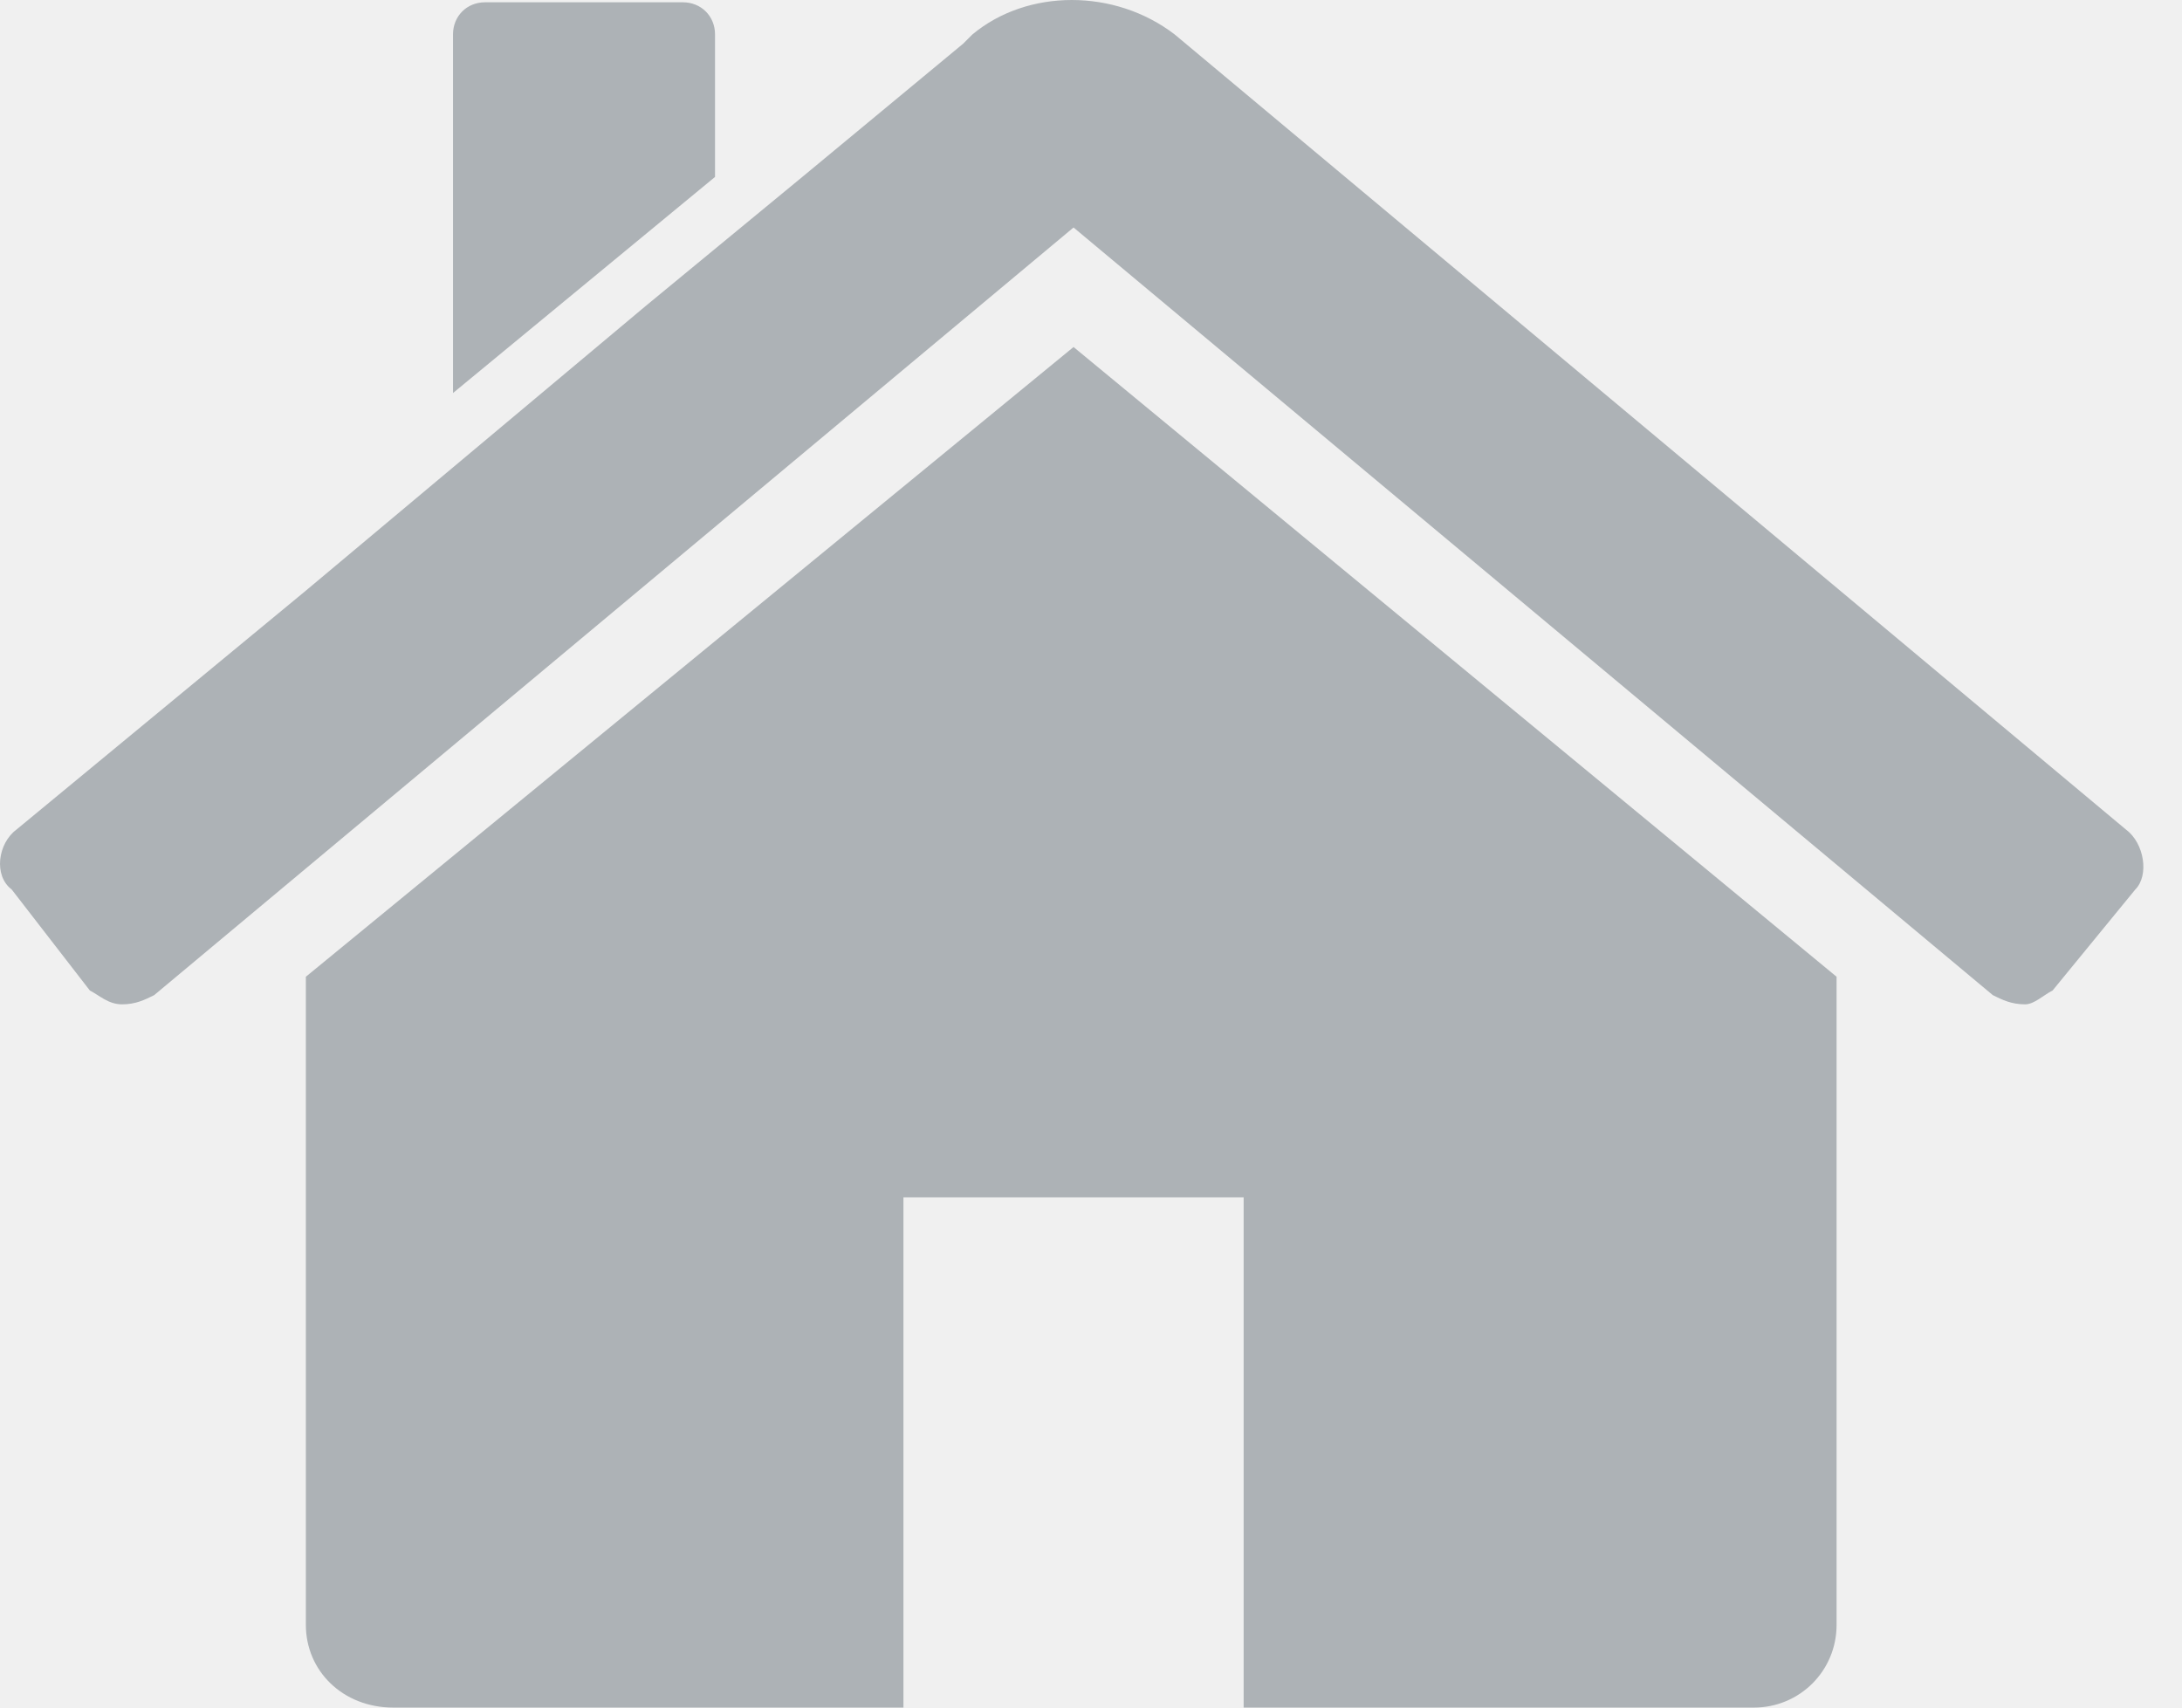
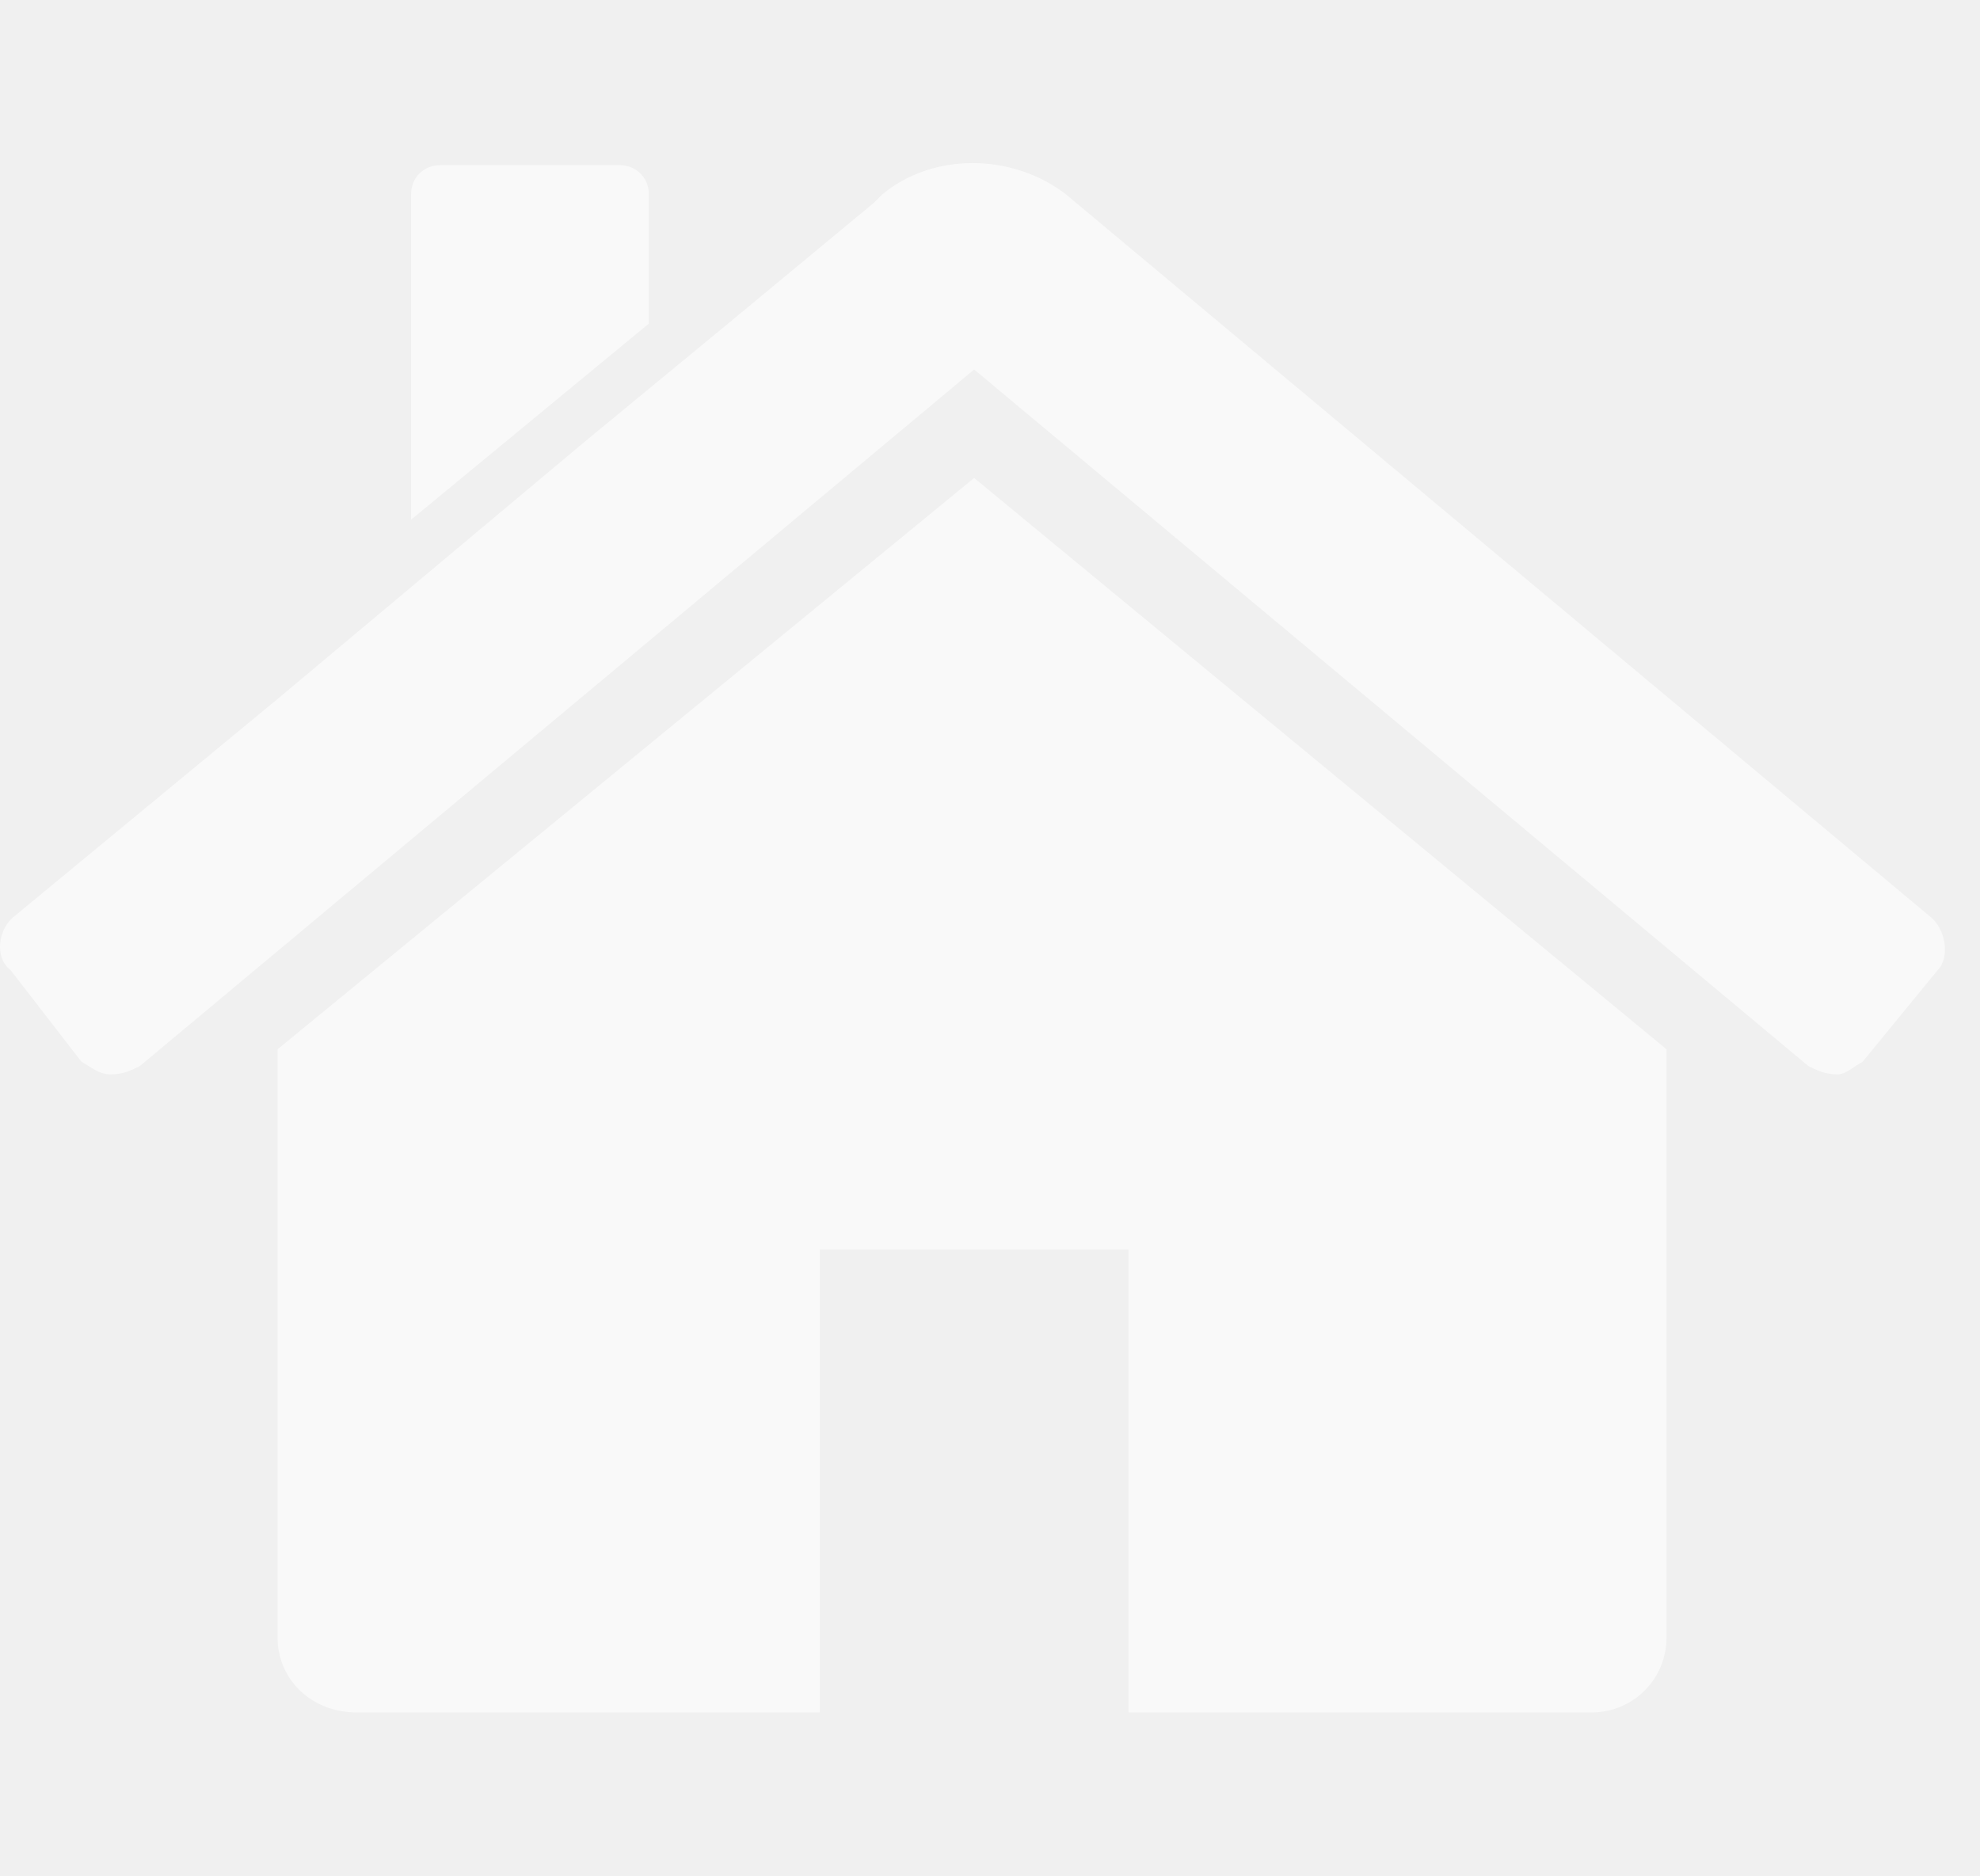
- <svg xmlns="http://www.w3.org/2000/svg" width="23" height="18" viewBox="0 0 23 18" fill="none">
-   <path d="M4.775 0.363C4.775 0.17 4.92 0.024 5.114 0.024L7.197 0.024C7.391 0.024 7.537 0.17 7.537 0.363V1.865L4.775 4.143L4.775 0.363ZM3.224 6.226L6.81 3.222L8.457 1.865L10.153 0.46L10.25 0.363C10.831 -0.121 11.752 -0.121 12.382 0.363L22.411 8.746C22.605 8.891 22.654 9.23 22.508 9.376L21.636 10.441C21.539 10.49 21.442 10.587 21.346 10.587C21.2 10.587 21.103 10.538 21.006 10.49L11.316 2.398L1.625 10.49C1.528 10.538 1.432 10.587 1.286 10.587C1.141 10.587 1.044 10.49 0.947 10.441L0.123 9.376C-0.07 9.23 -0.022 8.891 0.172 8.746L3.224 6.226ZM11.316 3.658L19.359 10.296V17.128C19.359 17.612 18.971 18 18.487 18H13.109L13.109 12.622H9.523L9.523 18H4.145C3.612 18 3.224 17.612 3.224 17.128L3.224 10.296L11.316 3.658Z" fill="#ADB2B6" />
+ <svg xmlns="http://www.w3.org/2000/svg" width="19" height="18" viewBox="0 0 23 18" fill="none">
+   <path d="M4.775 0.363C4.775 0.17 4.92 0.024 5.114 0.024L7.197 0.024C7.391 0.024 7.537 0.17 7.537 0.363V1.865L4.775 4.143L4.775 0.363ZM3.224 6.226L6.81 3.222L8.457 1.865L10.153 0.46L10.25 0.363C10.831 -0.121 11.752 -0.121 12.382 0.363L22.411 8.746C22.605 8.891 22.654 9.23 22.508 9.376L21.636 10.441C21.539 10.49 21.442 10.587 21.346 10.587C21.2 10.587 21.103 10.538 21.006 10.49L11.316 2.398L1.625 10.49C1.528 10.538 1.432 10.587 1.286 10.587C1.141 10.587 1.044 10.49 0.947 10.441L0.123 9.376C-0.07 9.23 -0.022 8.891 0.172 8.746L3.224 6.226ZM11.316 3.658L19.359 10.296V17.128C19.359 17.612 18.971 18 18.487 18H13.109L13.109 12.622H9.523L9.523 18H4.145C3.612 18 3.224 17.612 3.224 17.128L3.224 10.296L11.316 3.658Z" fill="white" fill-opacity="0.6" />
</svg>
